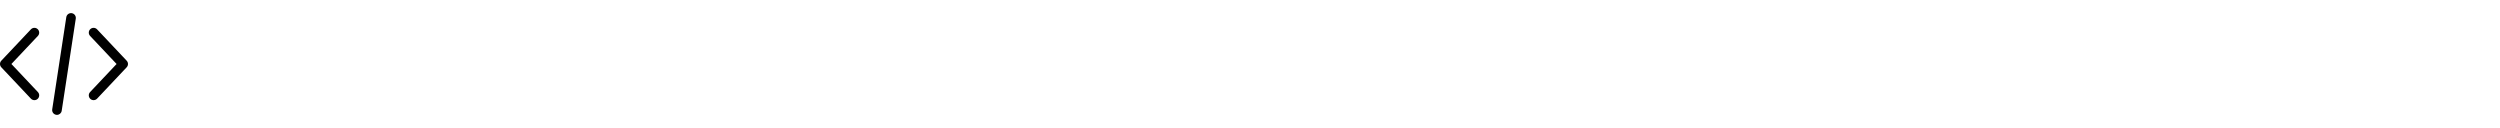
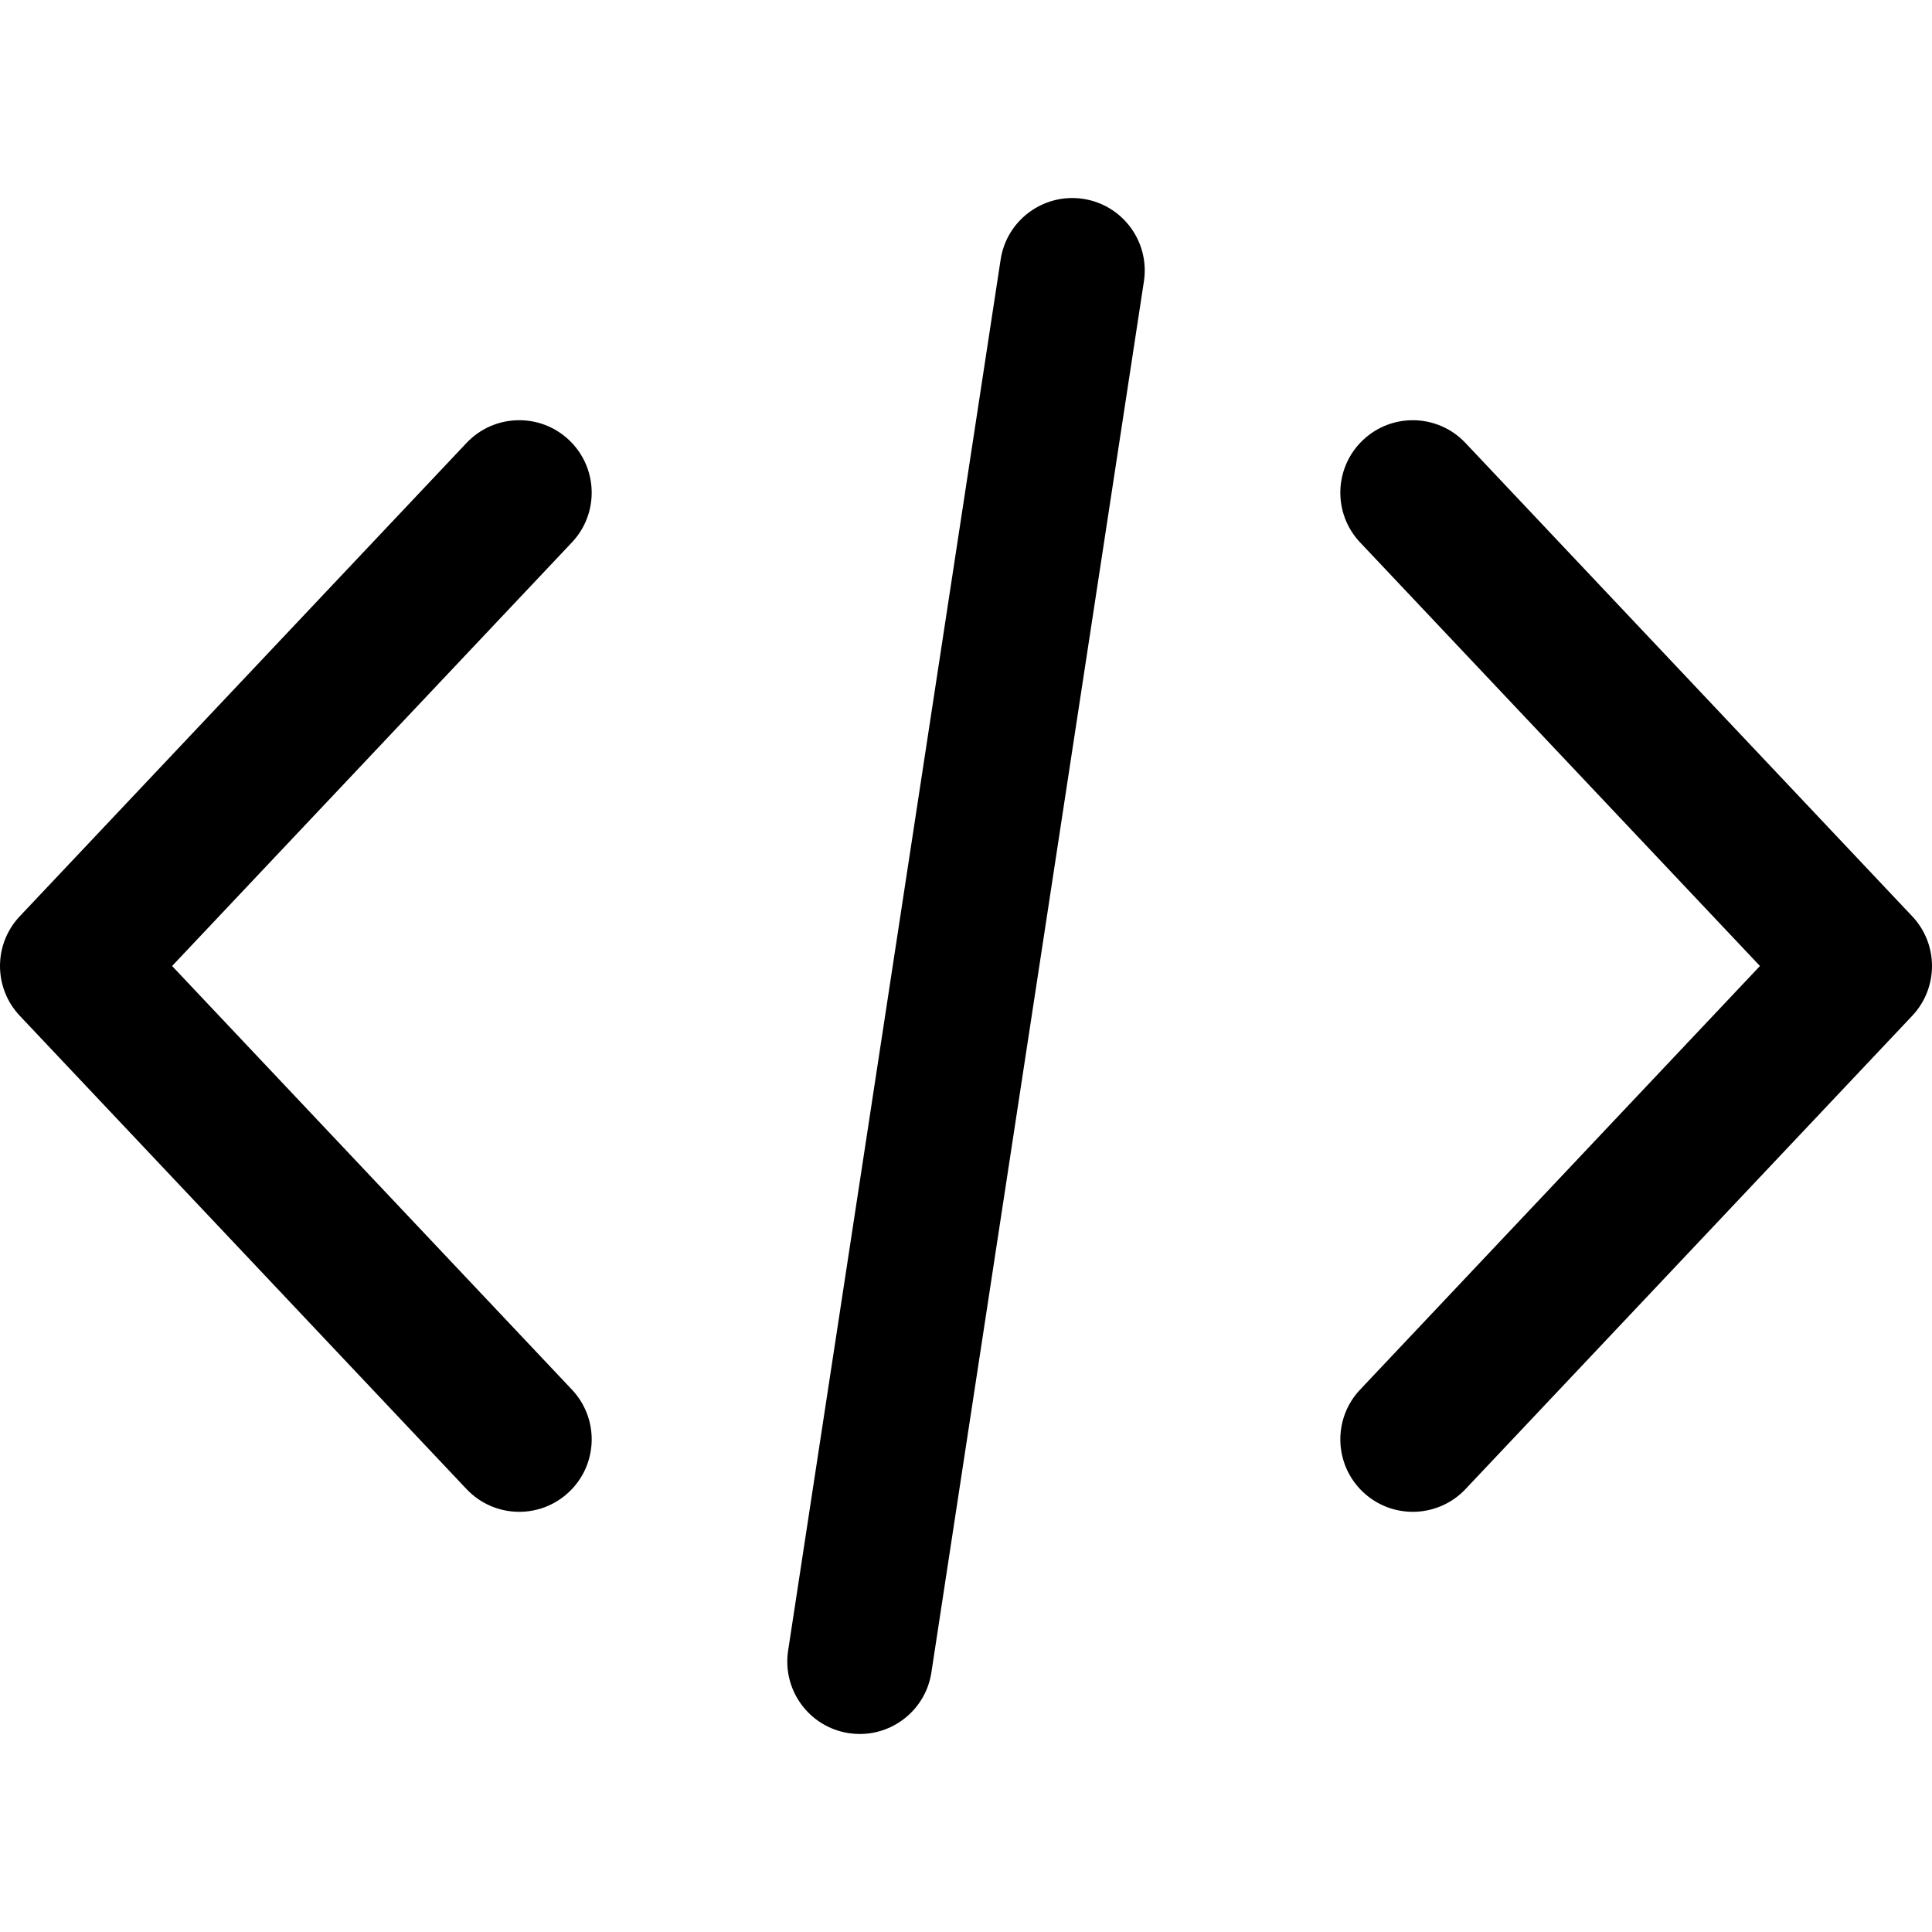
- <svg xmlns="http://www.w3.org/2000/svg" version="1.1" id="Capa_1" x="0px" y="0px" viewBox="0 0 10000.997 511.997" style="enable-background:new 0 0 511.997 511.997;" xml:space="preserve">
+ <svg xmlns="http://www.w3.org/2000/svg" version="1.1" id="Capa_1" x="0px" y="0px" viewBox="0 0 511.997 511.997" style="enable-background:new 0 0 511.997 511.997;" xml:space="preserve">
  <g>
    <g>
      <path d="M506.76,242.828l-118.4-125.44c-7.277-7.718-19.424-8.07-27.142-0.787c-7.706,7.277-8.064,19.43-0.781,27.142    l105.965,112.256L360.437,368.268c-7.283,7.712-6.925,19.859,0.781,27.142c3.712,3.501,8.454,5.235,13.178,5.235    c5.101,0,10.195-2.022,13.965-6.01l118.4-125.446C513.742,261.785,513.742,250.226,506.76,242.828z" />
    </g>
  </g>
  <g>
    <g>
      <path d="M151.566,368.262L45.608,255.999l105.958-112.262c7.277-7.712,6.925-19.866-0.787-27.142    c-7.706-7.277-19.866-6.925-27.142,0.787l-118.4,125.44c-6.982,7.398-6.982,18.963,0,26.362L123.643,394.63    c3.776,4,8.864,6.016,13.965,6.016c4.723,0,9.466-1.741,13.171-5.242C158.498,388.127,158.843,375.974,151.566,368.262z" />
    </g>
  </g>
  <g>
    <g>
      <path d="M287.061,52.697c-10.477-1.587-20.282,5.606-21.882,16.083l-56.32,368.64c-1.6,10.483,5.6,20.282,16.083,21.882    c0.986,0.147,1.958,0.218,2.925,0.218c9.325,0,17.504-6.803,18.957-16.301l56.32-368.64    C304.744,64.095,297.544,54.297,287.061,52.697z" />
    </g>
  </g>
  <g>
</g>
  <g>
</g>
  <g>
</g>
  <g>
</g>
  <g>
</g>
  <g>
</g>
  <g>
</g>
  <g>
</g>
  <g>
</g>
  <g>
</g>
  <g>
</g>
  <g>
</g>
  <g>
</g>
  <g>
</g>
  <g>
</g>
</svg>
